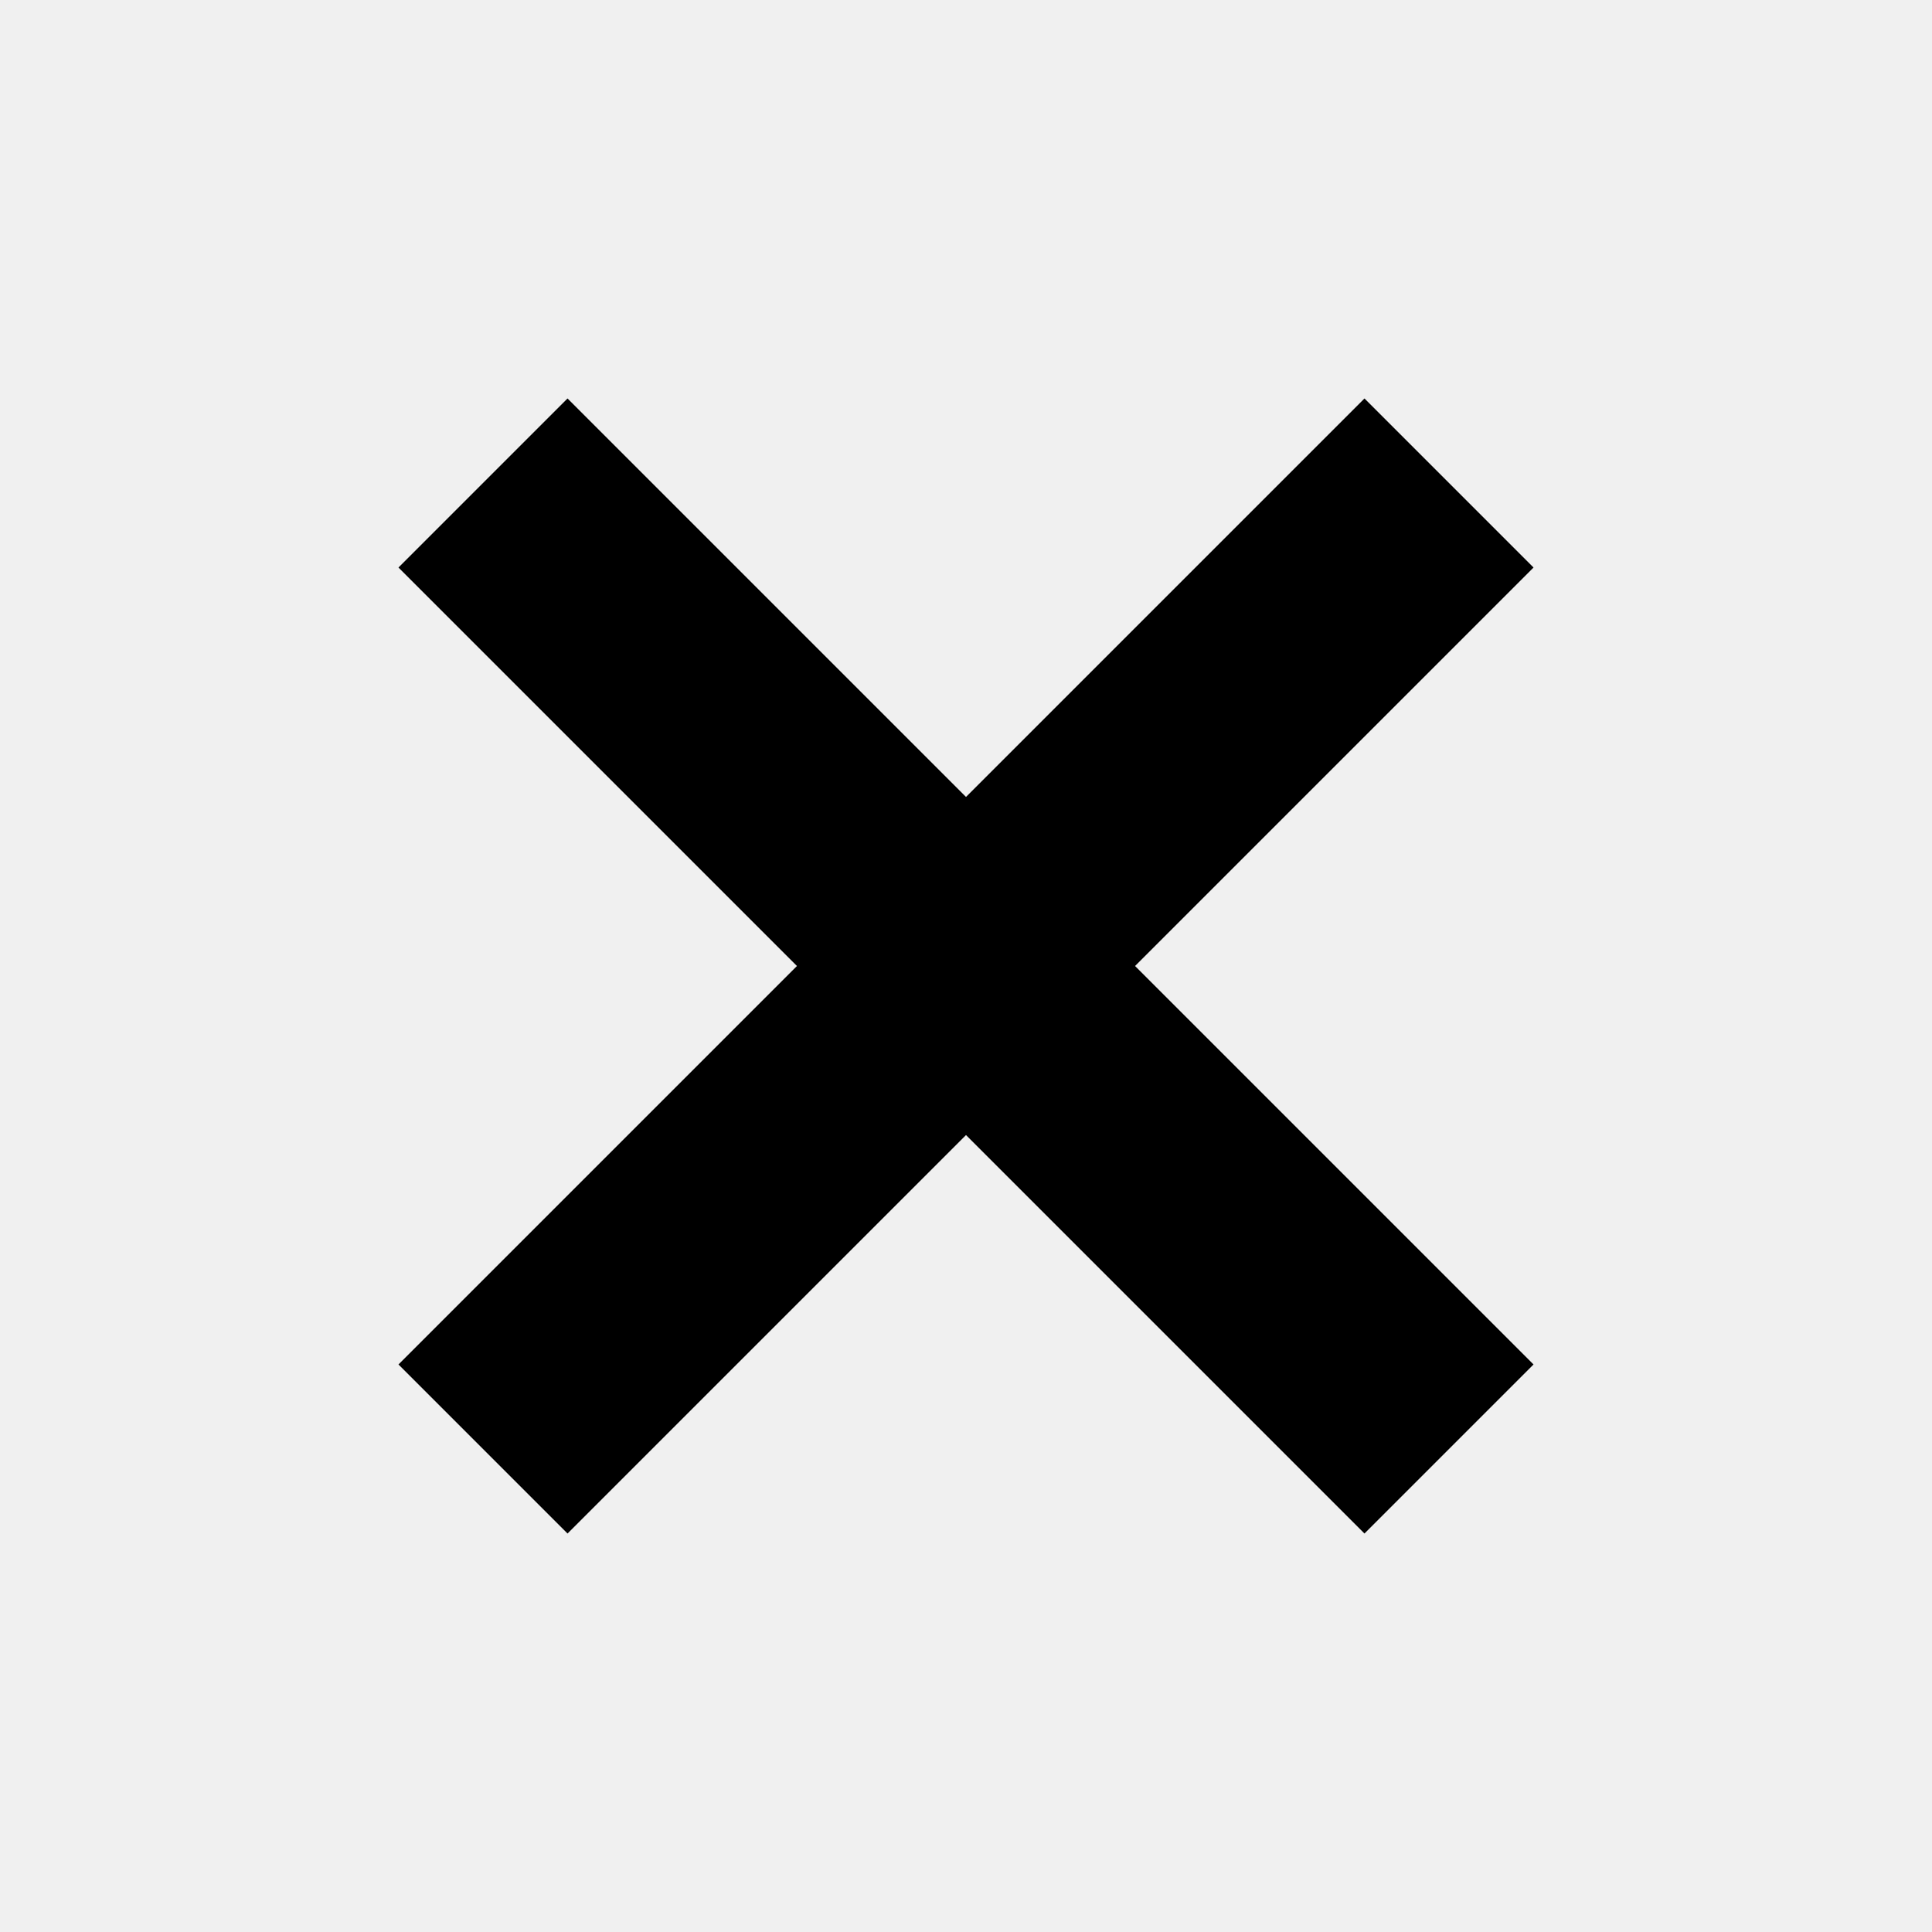
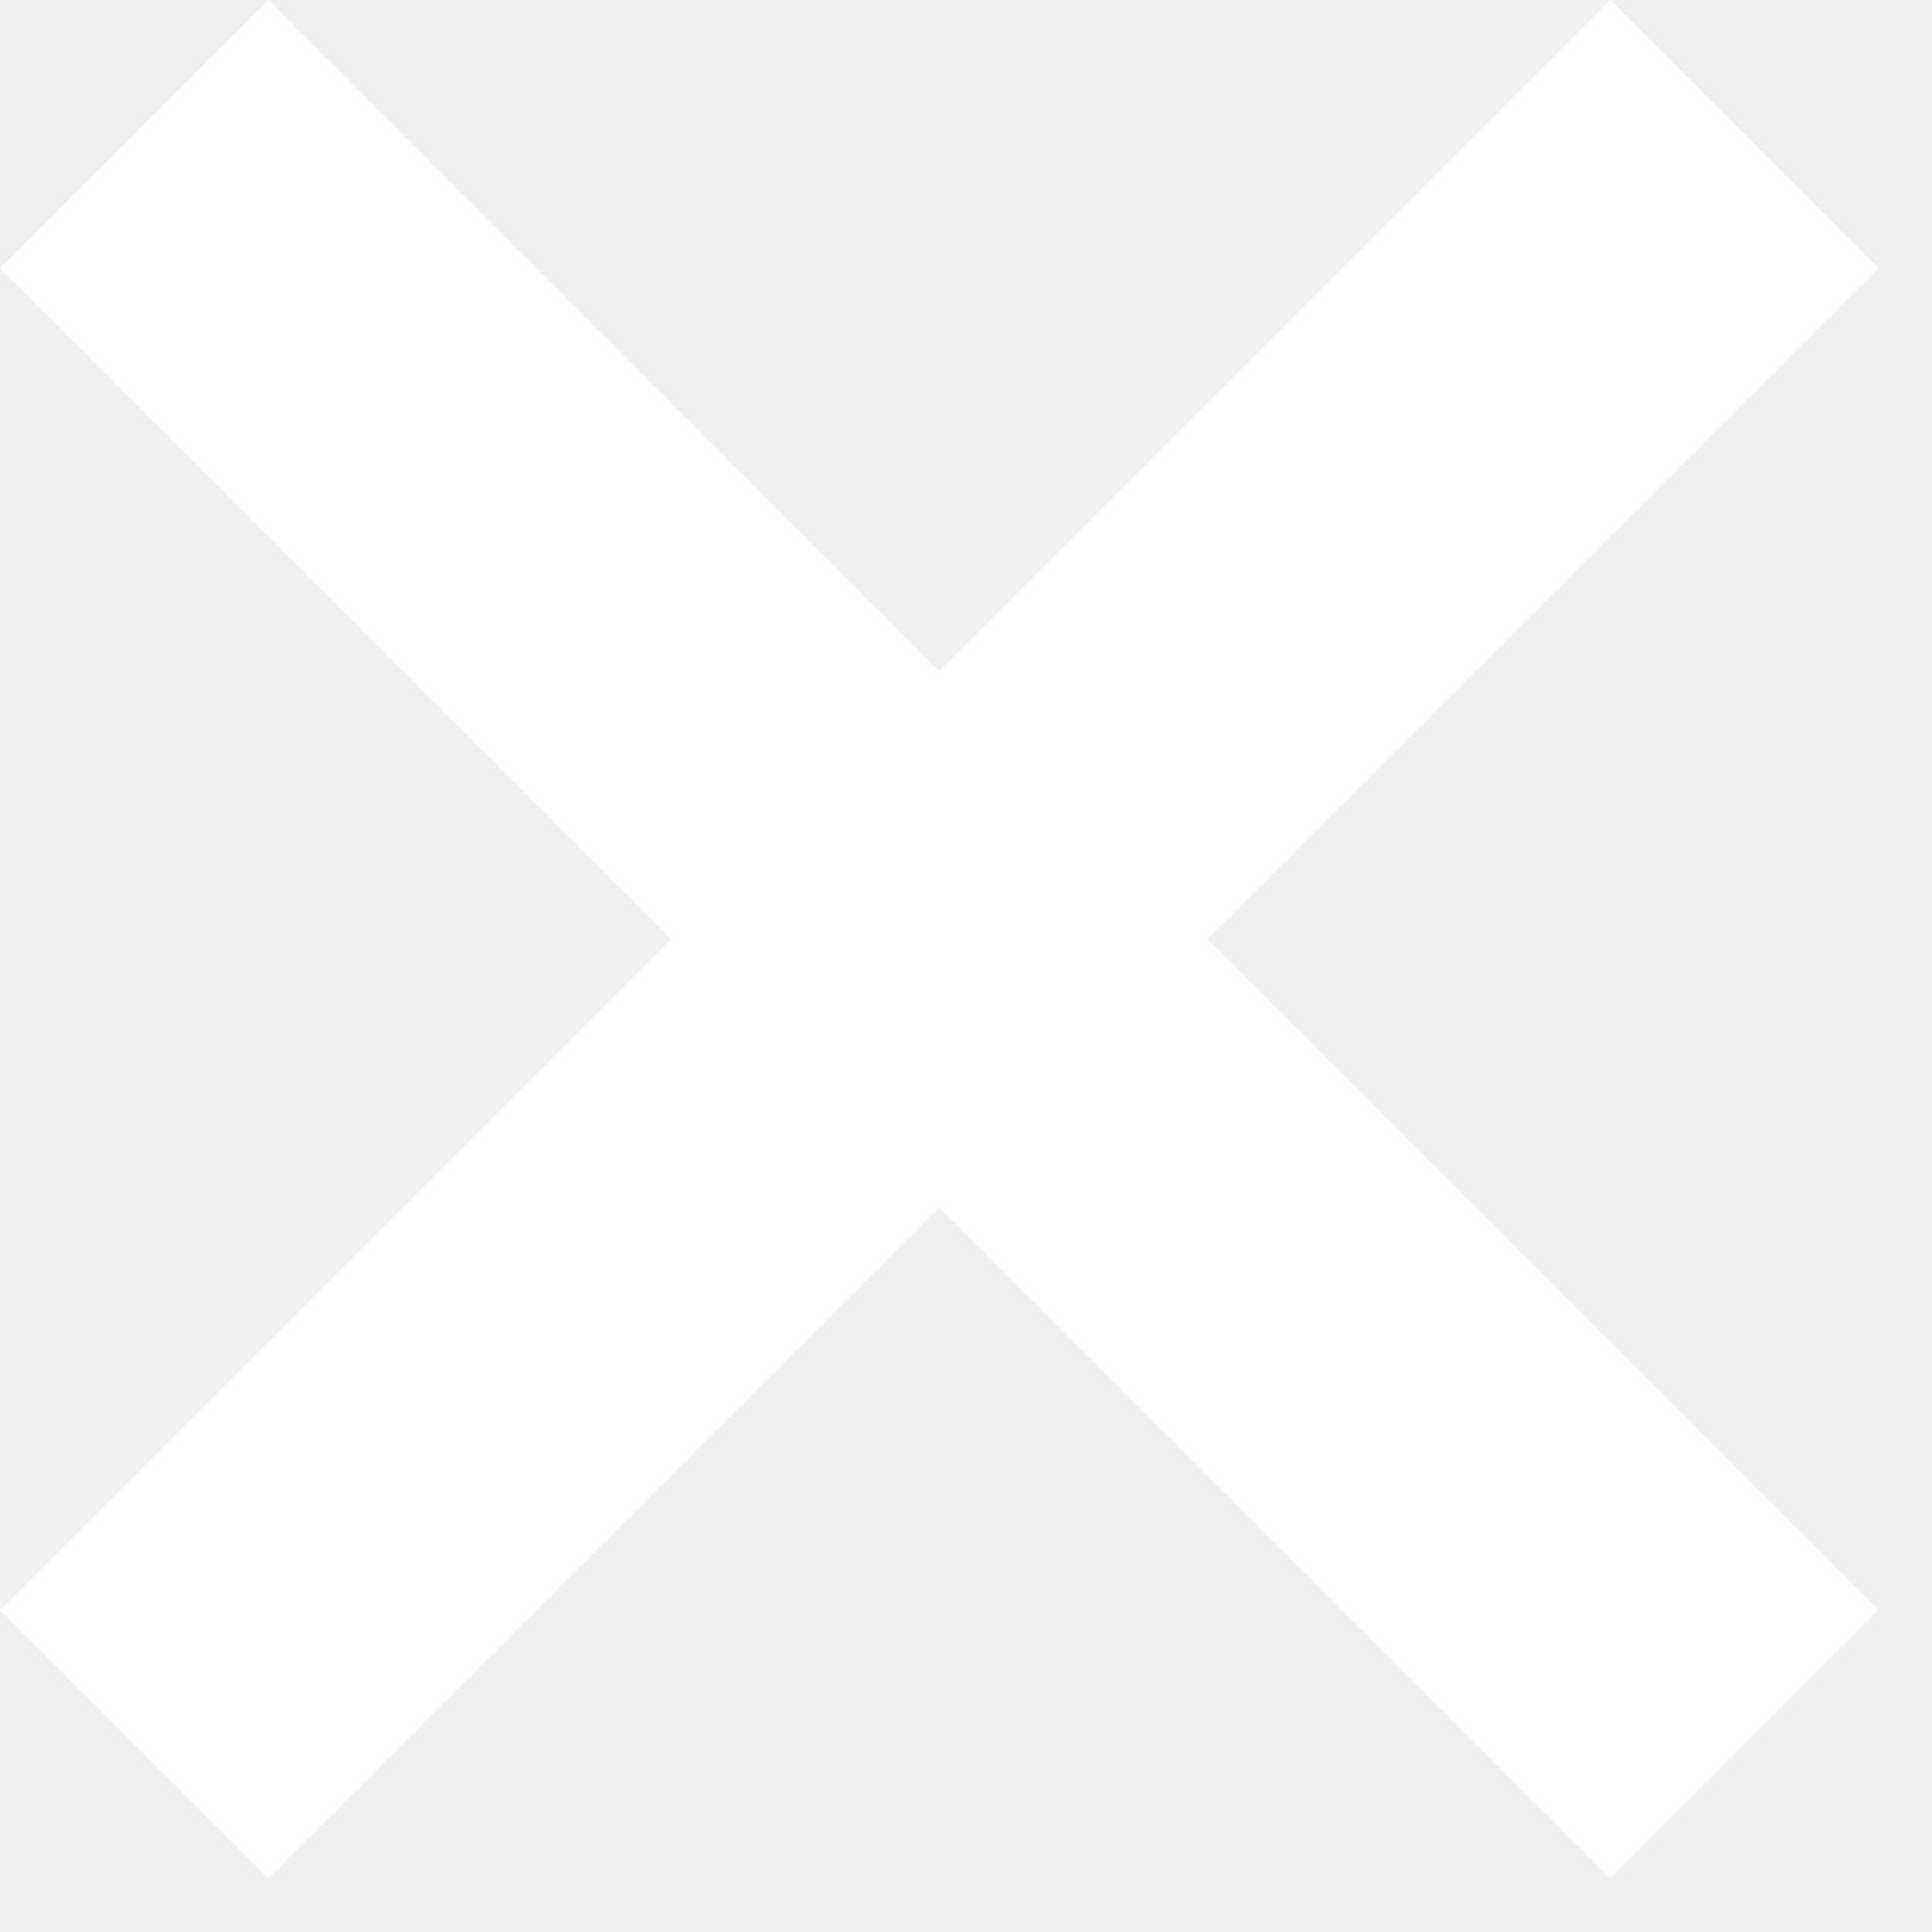
- <svg xmlns="http://www.w3.org/2000/svg" x="0px" y="0px" viewBox="0 0 16 16" enable-background="new 0 0 16 16" xml:space="preserve">
-   <polygon points="12.7,4.7 11.3,3.3 8,6.6 4.7,3.3 3.3,4.7 6.6,8 3.3,11.3 4.7,12.7 8,9.4 11.3,12.7 12.7,11.3 9.4,8" />
+ <svg xmlns="http://www.w3.org/2000/svg" width="100%" height="100%" viewBox="0 0 30 30" version="1.1" xml:space="preserve">
+   <path fill="White" d="M29.167,4.167l-4.167,-4.167l-10.417,10.417l-10.416,-10.417l-4.167,4.167l10.417,10.416l-10.417,10.417l4.167,4.167l10.416,-10.417l10.417,10.417l4.167,-4.167l-10.417,-10.417l10.417,-10.416Z" />
</svg>
